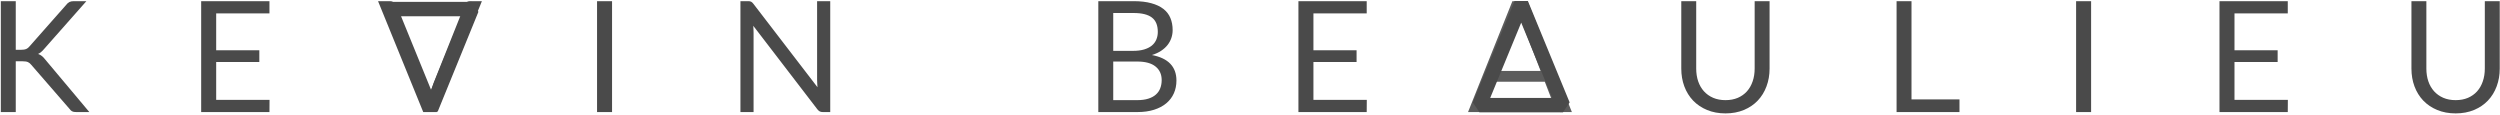
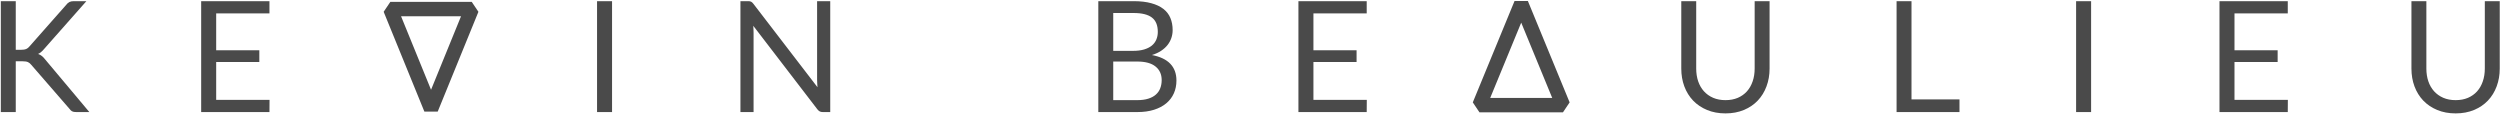
<svg xmlns="http://www.w3.org/2000/svg" width="937px" height="43px" viewBox="0 0 937 43" version="1.1">
  <defs />
  <g id="Home" stroke="none" stroke-width="1" fill="none" fill-rule="evenodd">
    <g id="Desktop-HD-1" transform="translate(-492, -380)">
      <g id="Intro" transform="translate(240, 0)">
        <g id="Name" transform="translate(247, 365)">
          <text id="KEVIN-BEAULIEU" font-family="Lato" font-size="58" font-weight="normal" line-spacing="47" letter-spacing="36.662">
            <tspan x="0" y="57" fill="#4A4A4A">KE</tspan>
-             <tspan x="146.519" y="57" letter-spacing="37.502" fill="#4A4A4A">V</tspan>
+             <tspan x="146.519" y="57" letter-spacing="37.502" fill-opacity="0">V</tspan>
            <tspan x="223.462" y="57" letter-spacing="37.502" fill="#4A4A4A">IN BE</tspan>
-             <tspan x="555.045" y="57" letter-spacing="37.502" fill="#5C5C5C">A</tspan>
+             <tspan x="555.045" y="57" letter-spacing="37.502" fill-opacity="0">A</tspan>
            <tspan x="630.364" y="57" letter-spacing="37.502" fill="#4A4A4A">ULIE</tspan>
            <tspan x="904.029" y="57" fill="#4A4A4A">U</tspan>
          </text>
          <polygon id="'V'" stroke="#4A4A4A" stroke-width="5.4" stroke-linejoin="bevel" transform="translate(166.555, 37.09967) scale(1, -1) translate(-166.555, -37.09967) " points="166.555 18.4 181.81 55.799 151.3 55.799 " />
          <polygon id="'A'" stroke="#4A4A4A" stroke-width="5.4" stroke-linejoin="bevel" points="575.15 16.4 590.8 54.4 559.5 54.4 " />
        </g>
      </g>
    </g>
  </g>
</svg>
